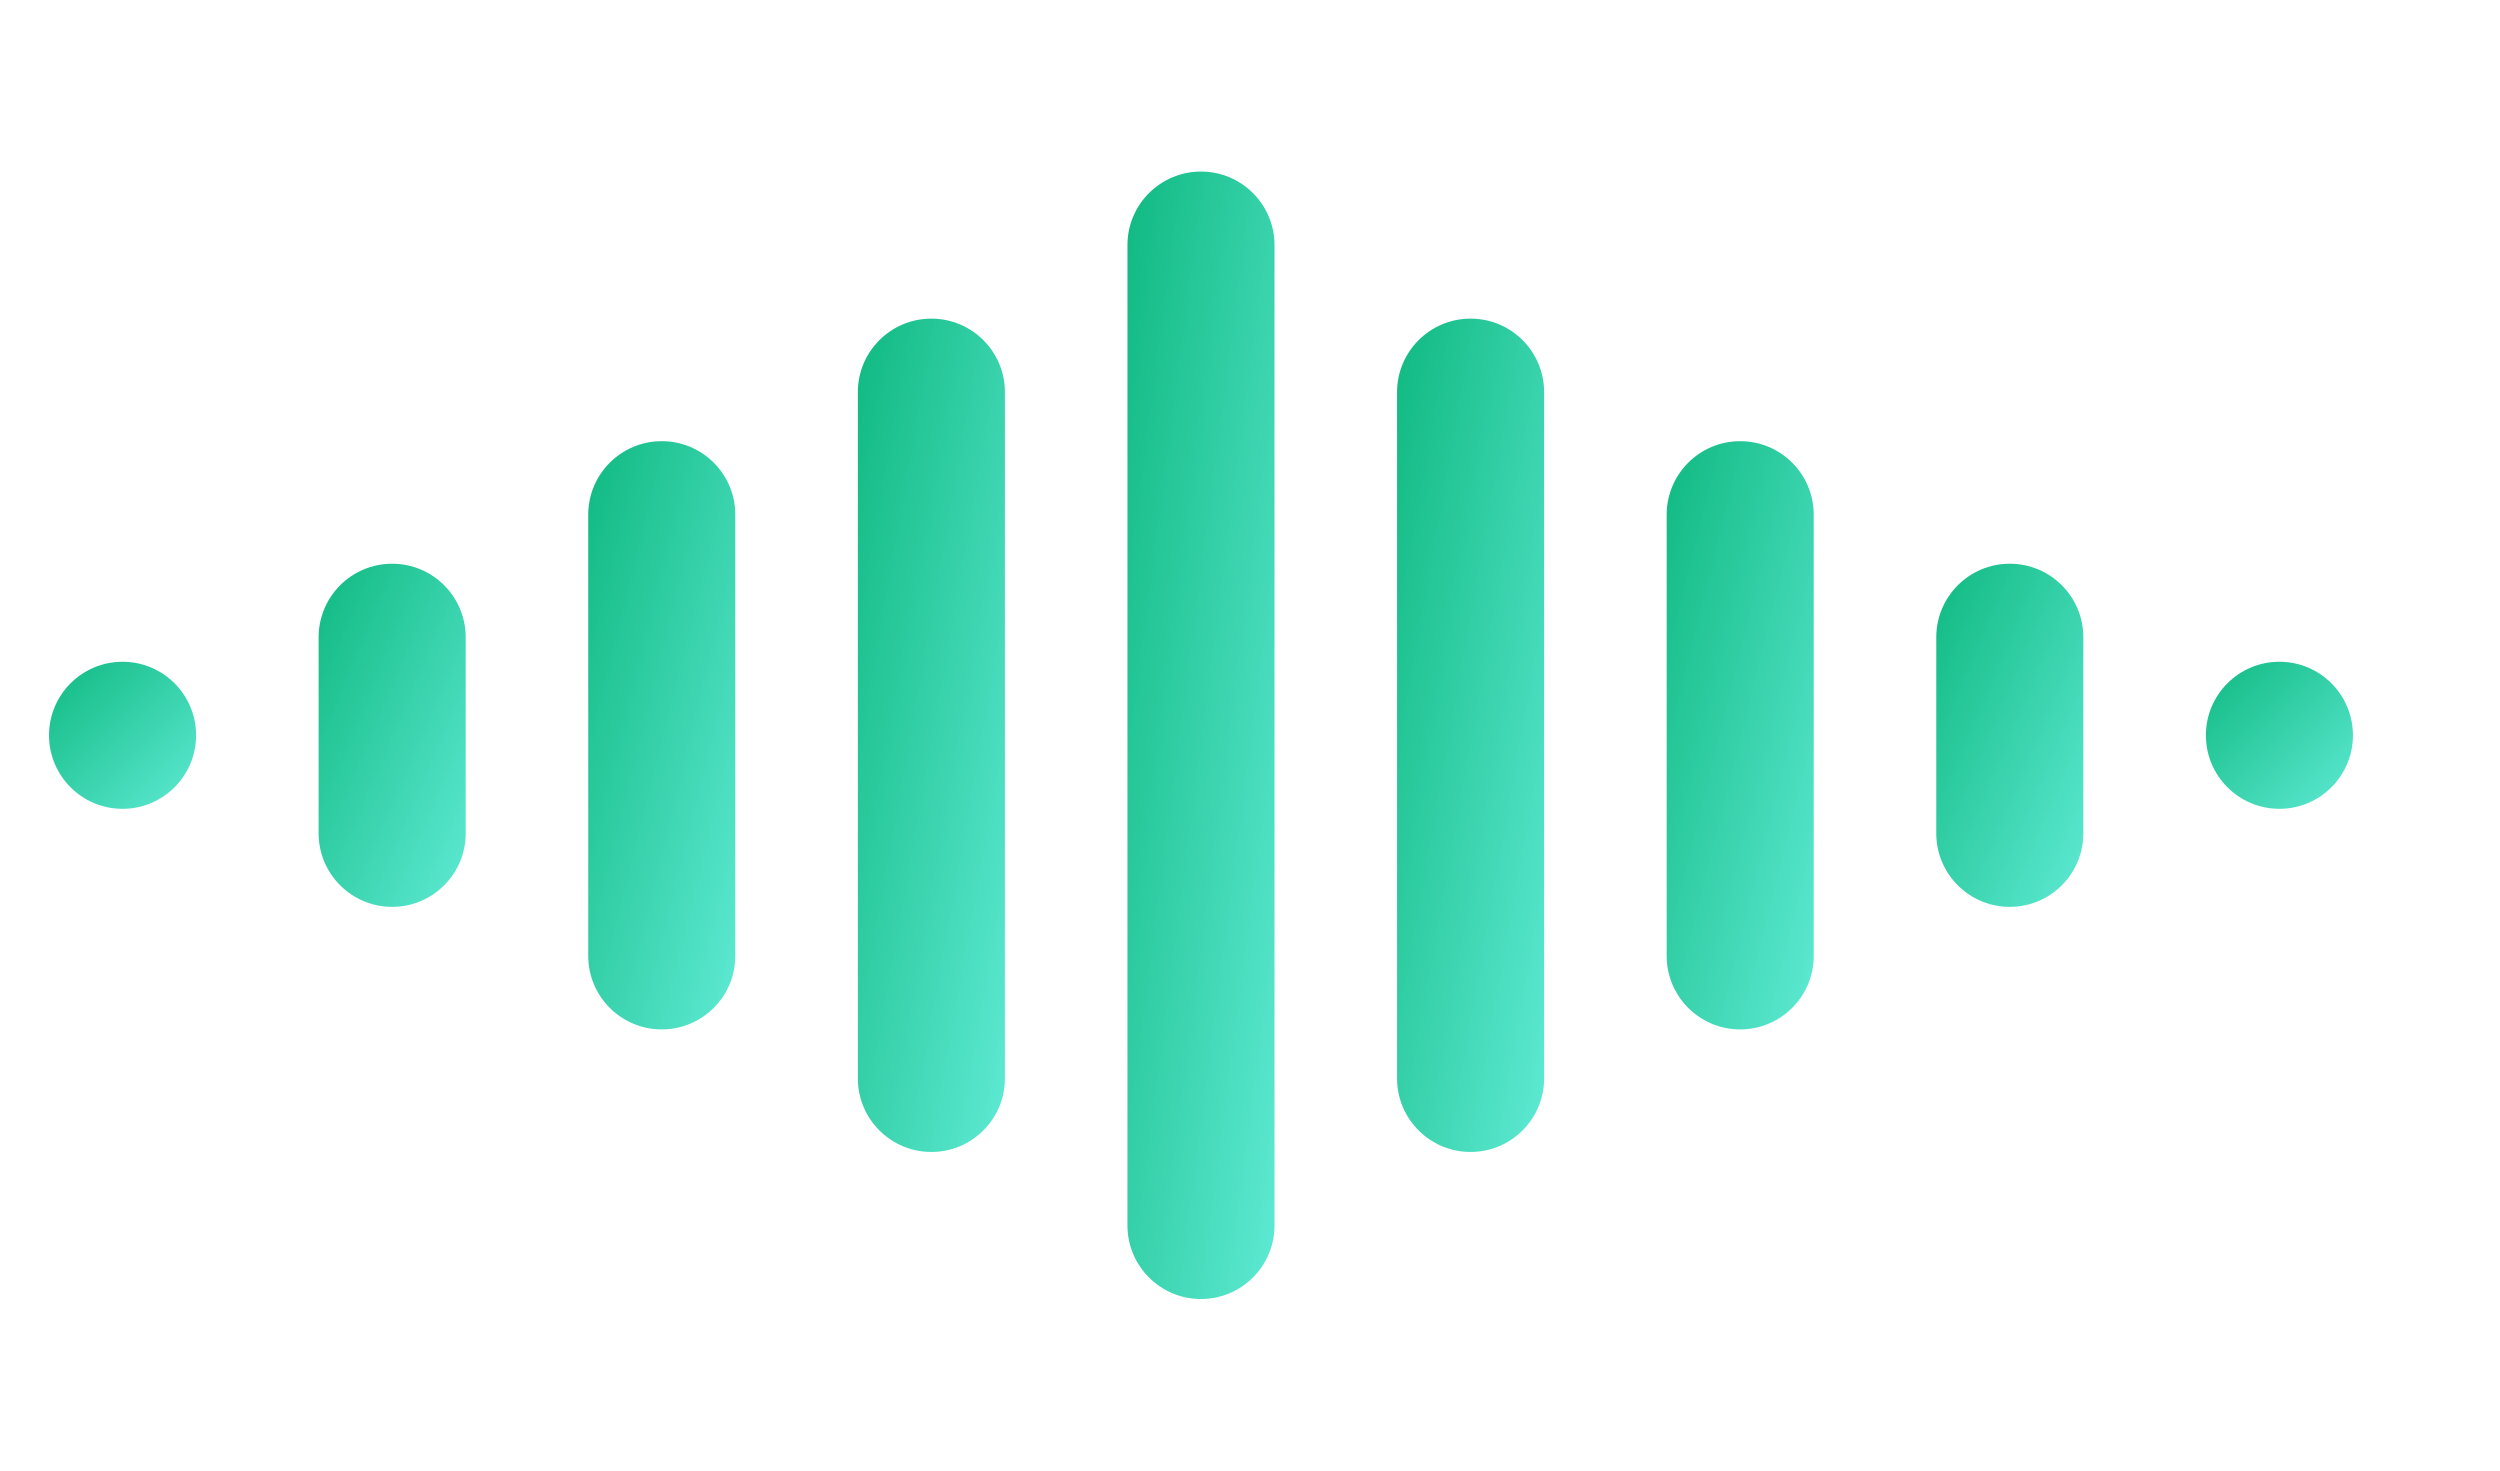
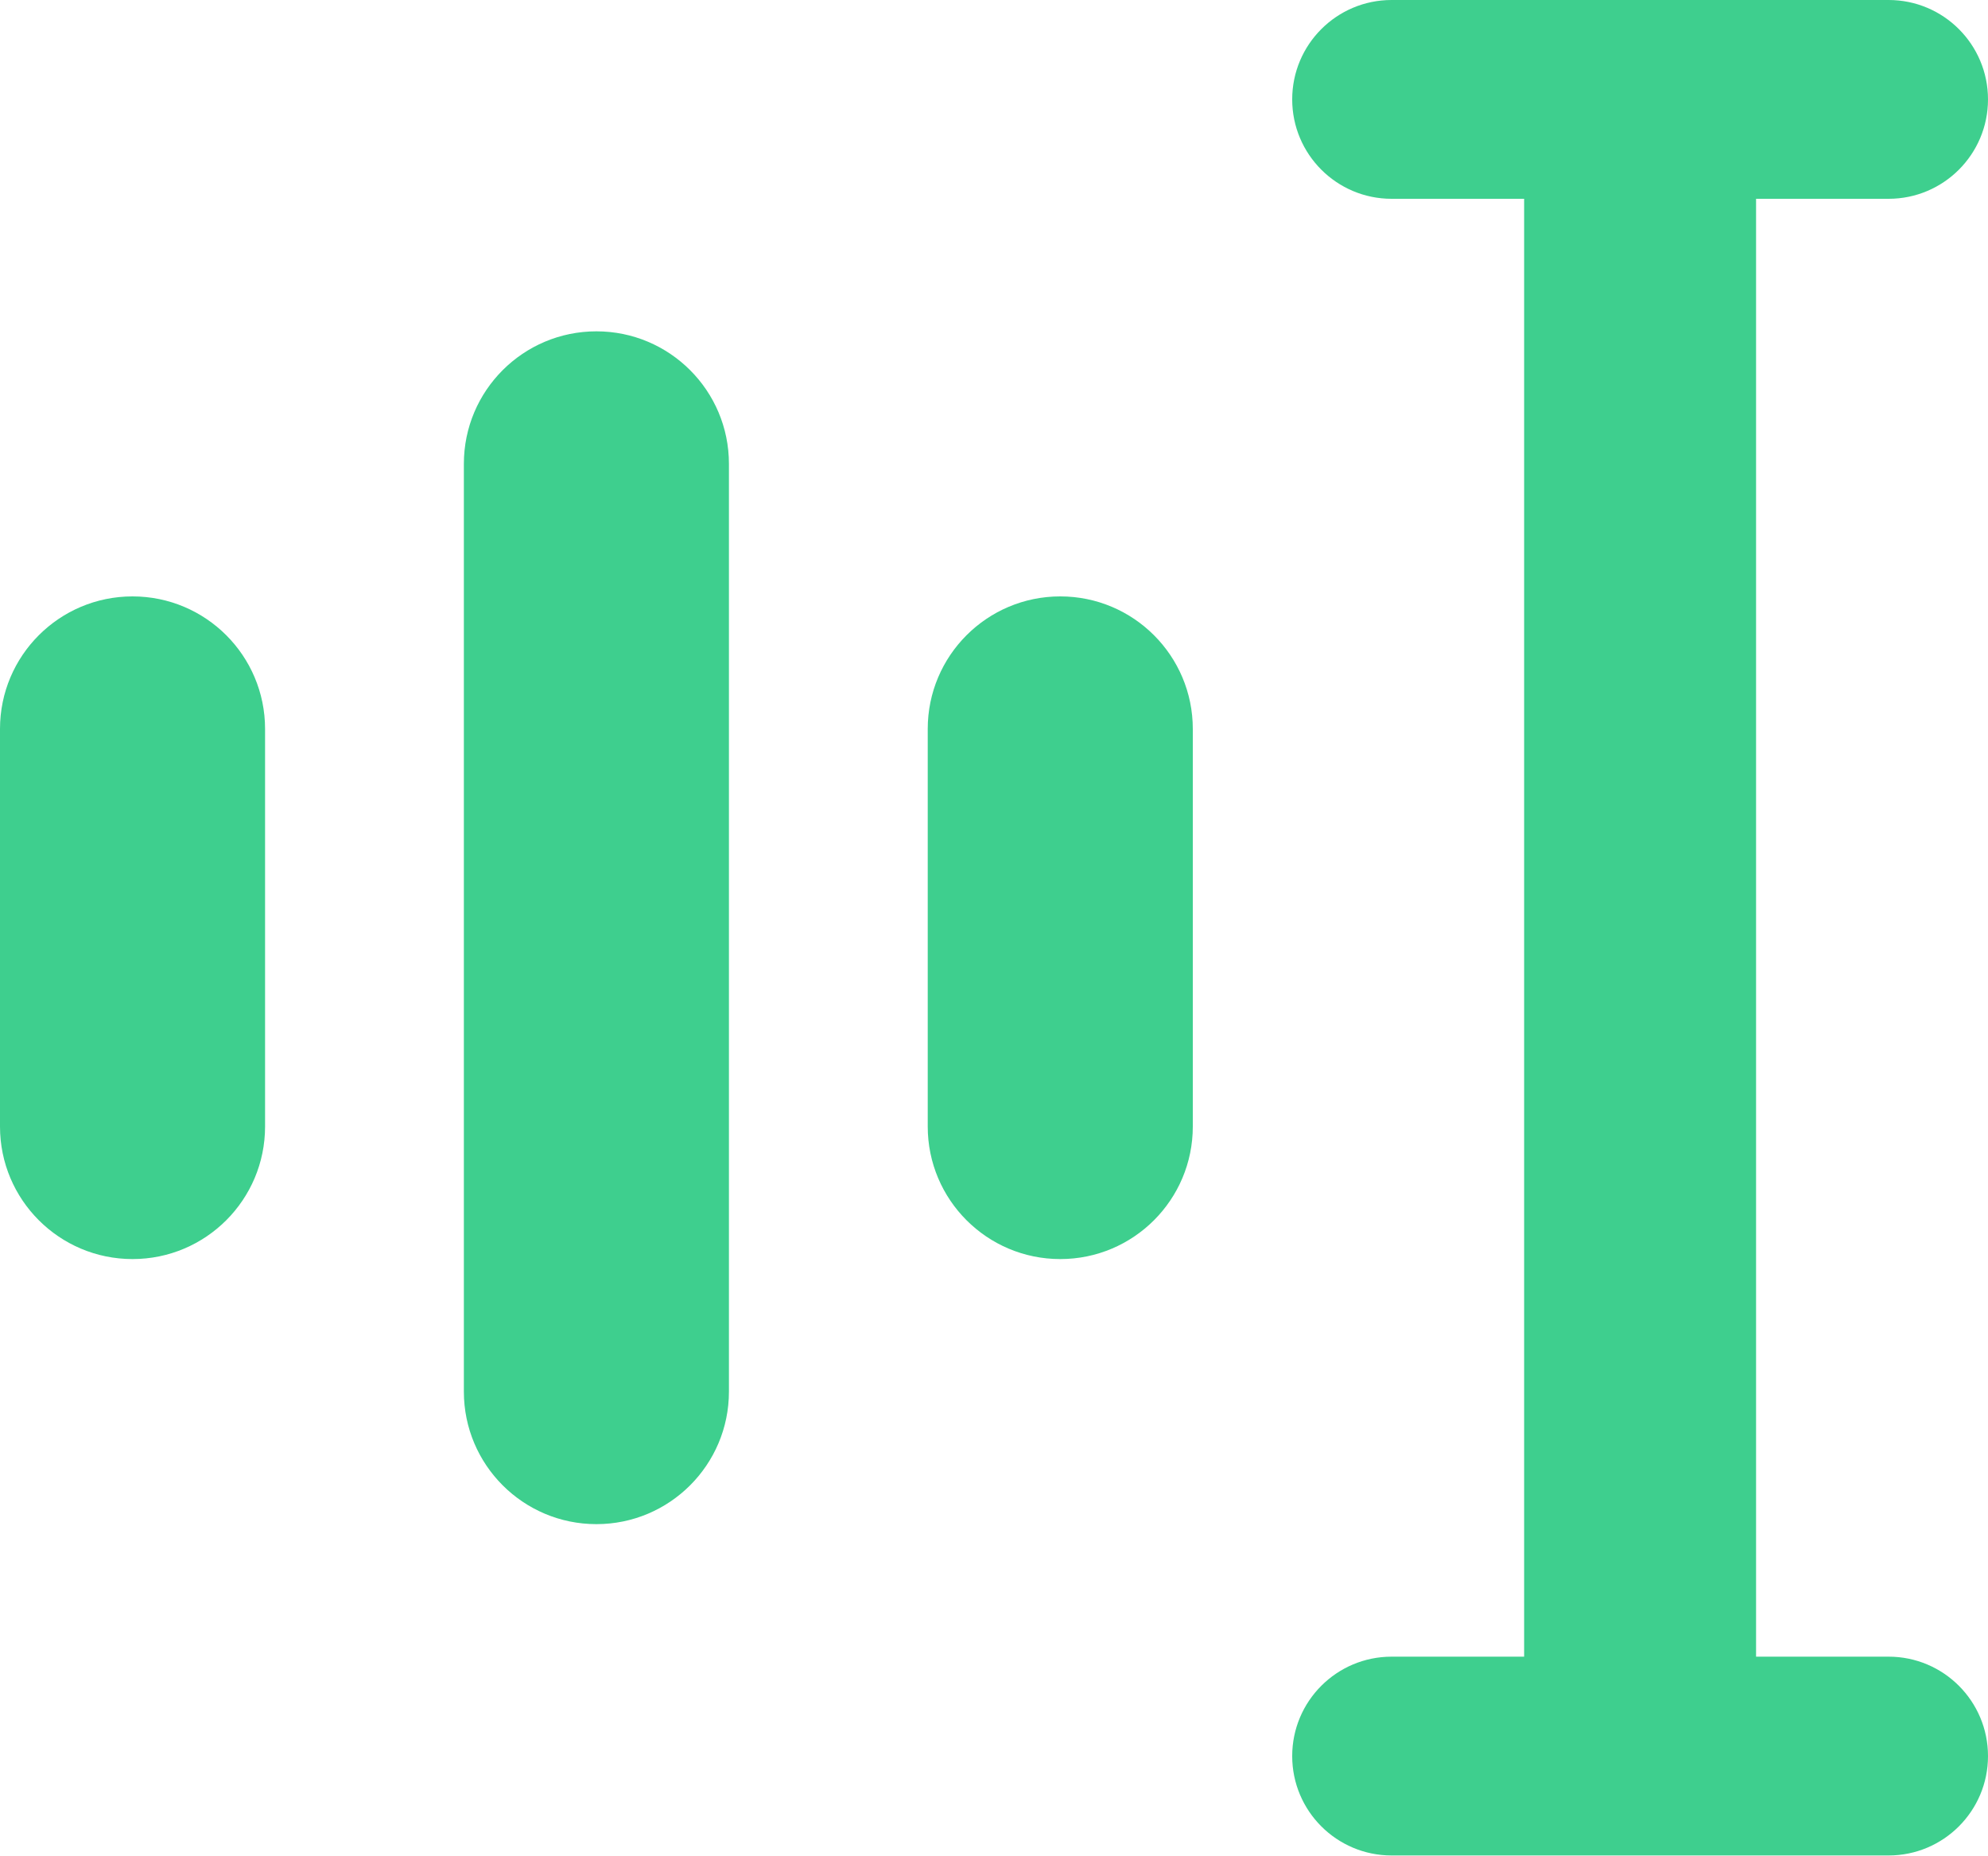
- <svg xmlns="http://www.w3.org/2000/svg" viewBox="0 0 102 60" width="204" height="120">
-   <defs>
-     <linearGradient id="g" x1="0" y1="0" x2="1" y2="1">
-       <stop offset="0" stop-color="#10b981" />
-       <stop offset="1" stop-color="#5eead4" />
-     </linearGradient>
-   </defs>
-   <rect x="2" y="27.0" width="6" height="6" rx="3" fill="url(#g)" />
-   <rect x="13" y="23.0" width="6" height="14" rx="3" fill="url(#g)" />
-   <rect x="24" y="18.0" width="6" height="24" rx="3" fill="url(#g)" />
-   <rect x="35" y="13.0" width="6" height="34" rx="3" fill="url(#g)" />
-   <rect x="46" y="7.0" width="6" height="46" rx="3" fill="url(#g)" />
-   <rect x="57" y="13.0" width="6" height="34" rx="3" fill="url(#g)" />
-   <rect x="68" y="18.0" width="6" height="24" rx="3" fill="url(#g)" />
-   <rect x="79" y="23.0" width="6" height="14" rx="3" fill="url(#g)" />
-   <rect x="90" y="27.0" width="6" height="6" rx="3" fill="url(#g)" />
+ <svg xmlns="http://www.w3.org/2000/svg" viewBox="24 26 60 56" width="240" height="224" fill="#3ECF8E">
+   <rect x="24" y="44" width="8" height="20" rx="4" />
+   <rect x="38" y="36" width="8" height="36" rx="4" />
+   <rect x="52" y="44" width="8" height="20" rx="4" />
+   <rect x="70" y="29" width="7" height="50" />
+   <rect x="63" y="26" width="21" height="6" rx="3" />
+   <rect x="63" y="76" width="21" height="6" rx="3" />
</svg>
